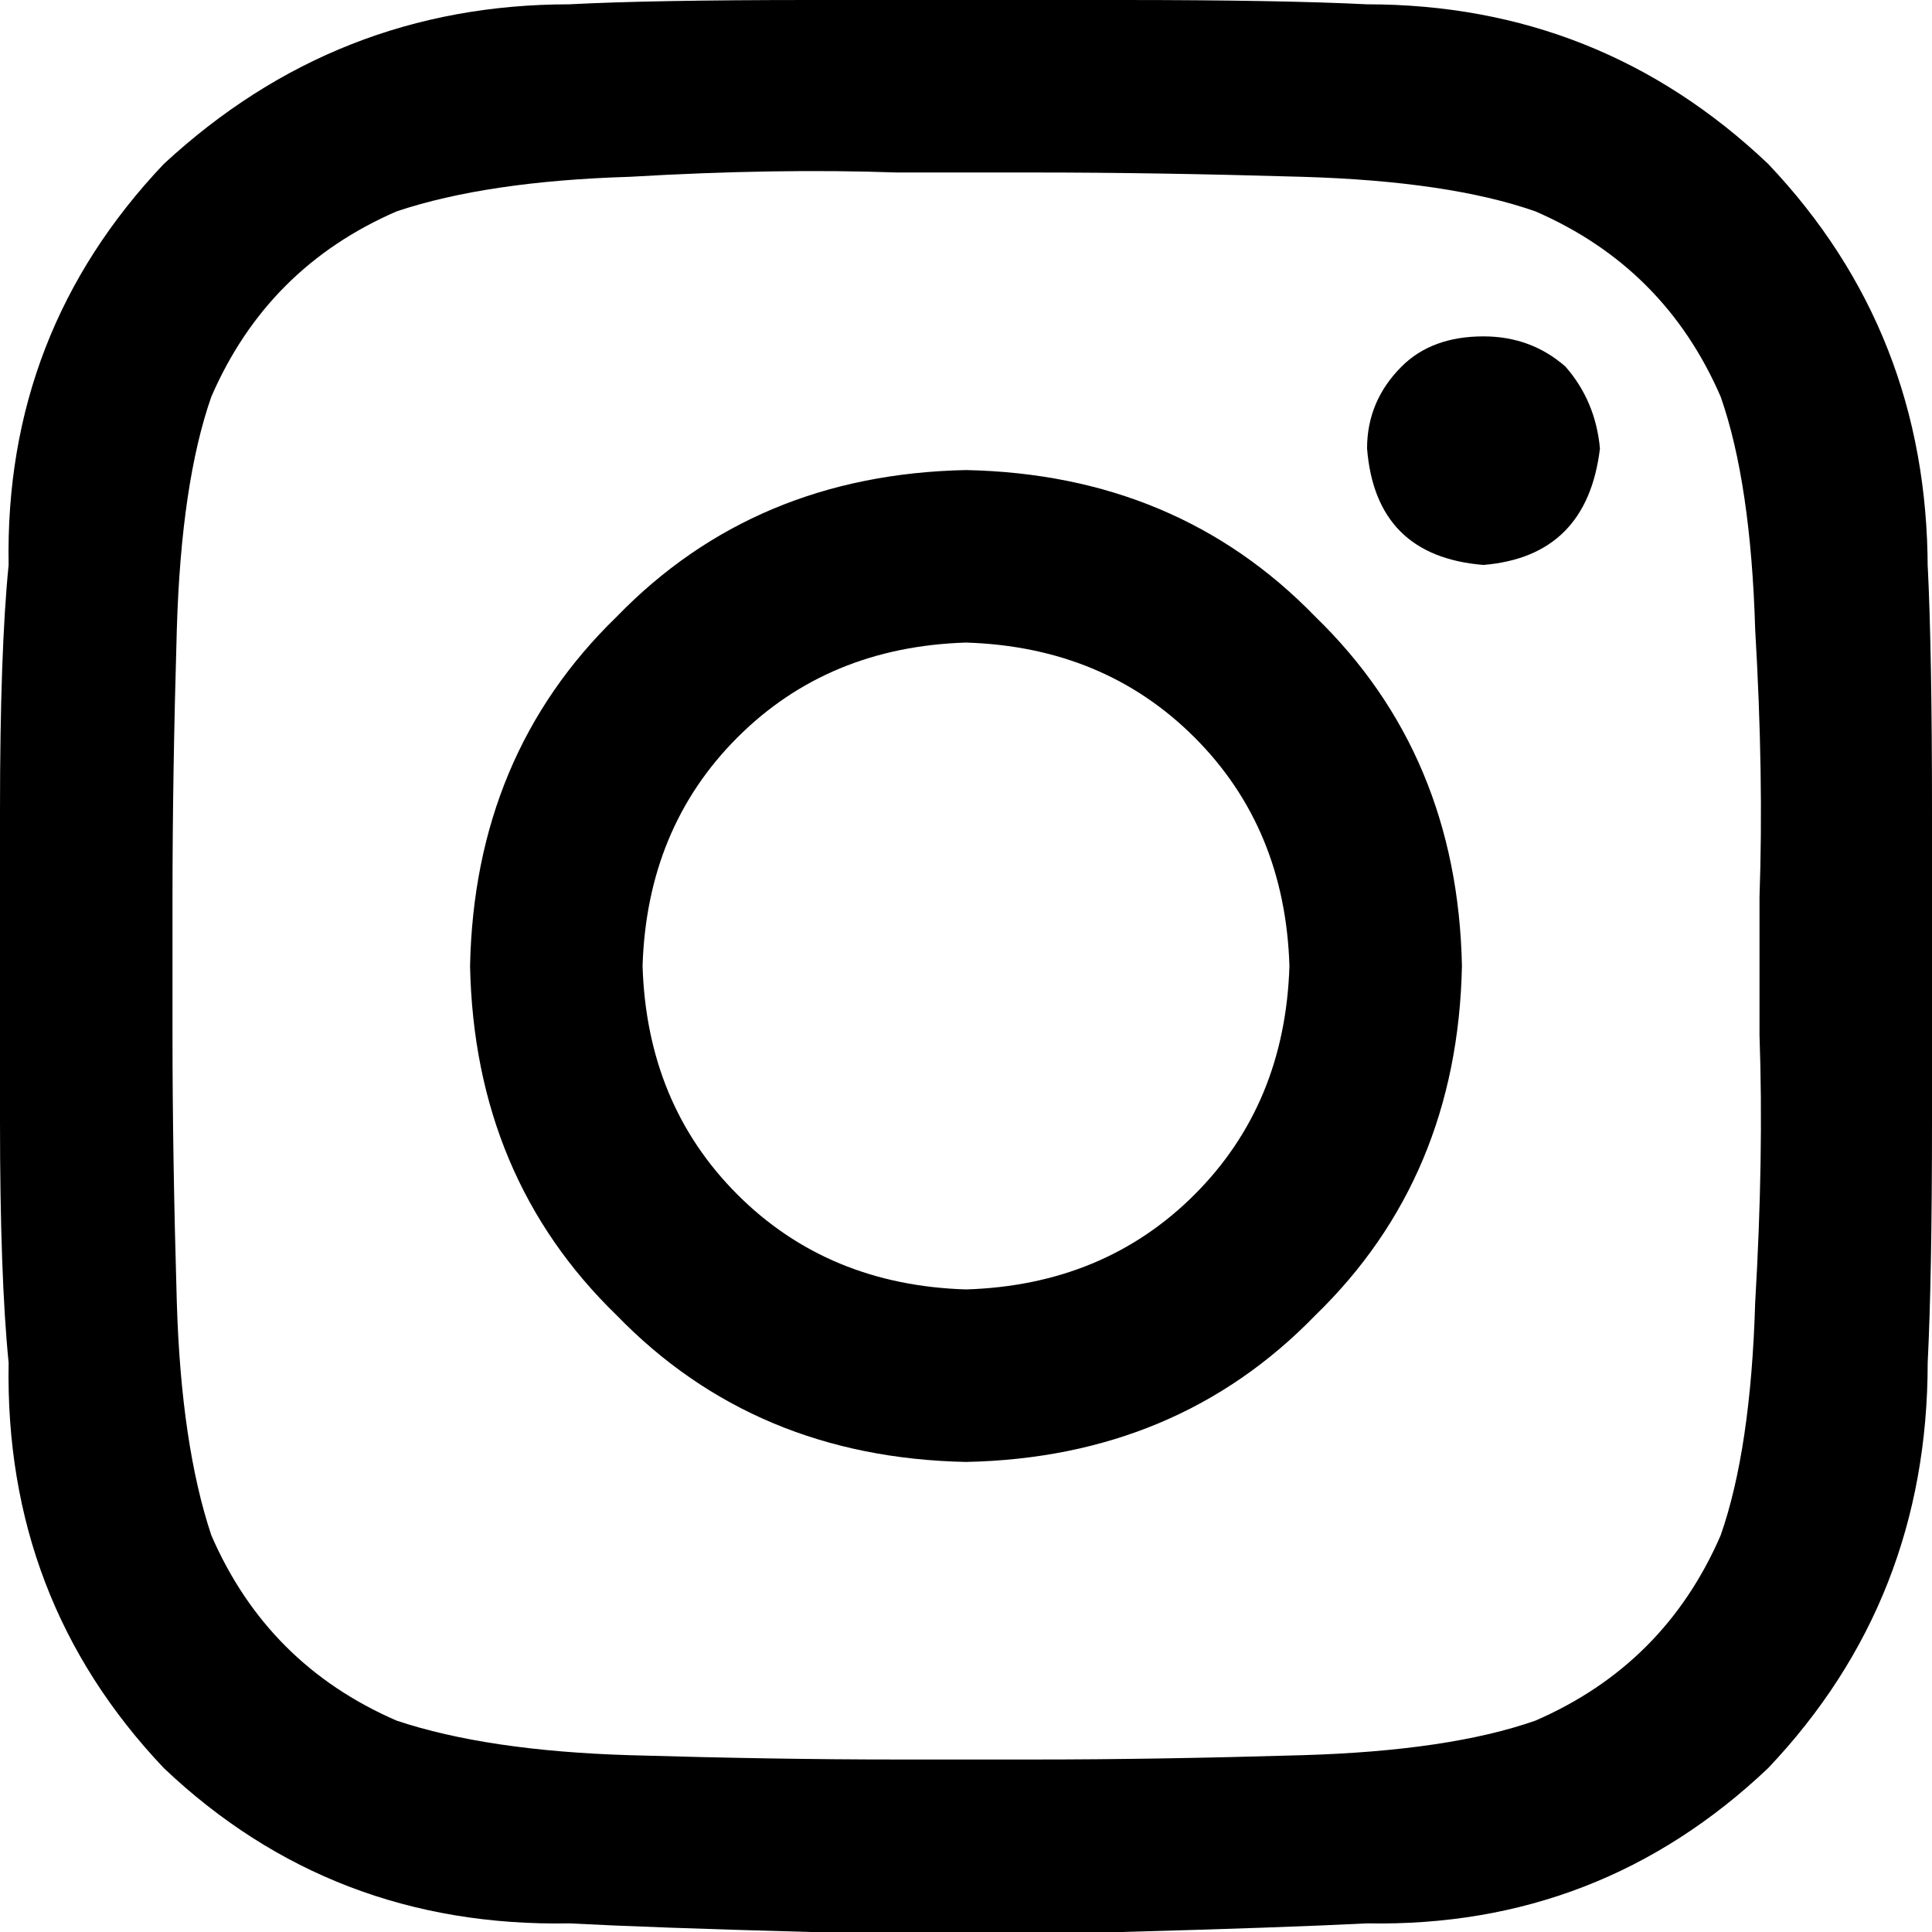
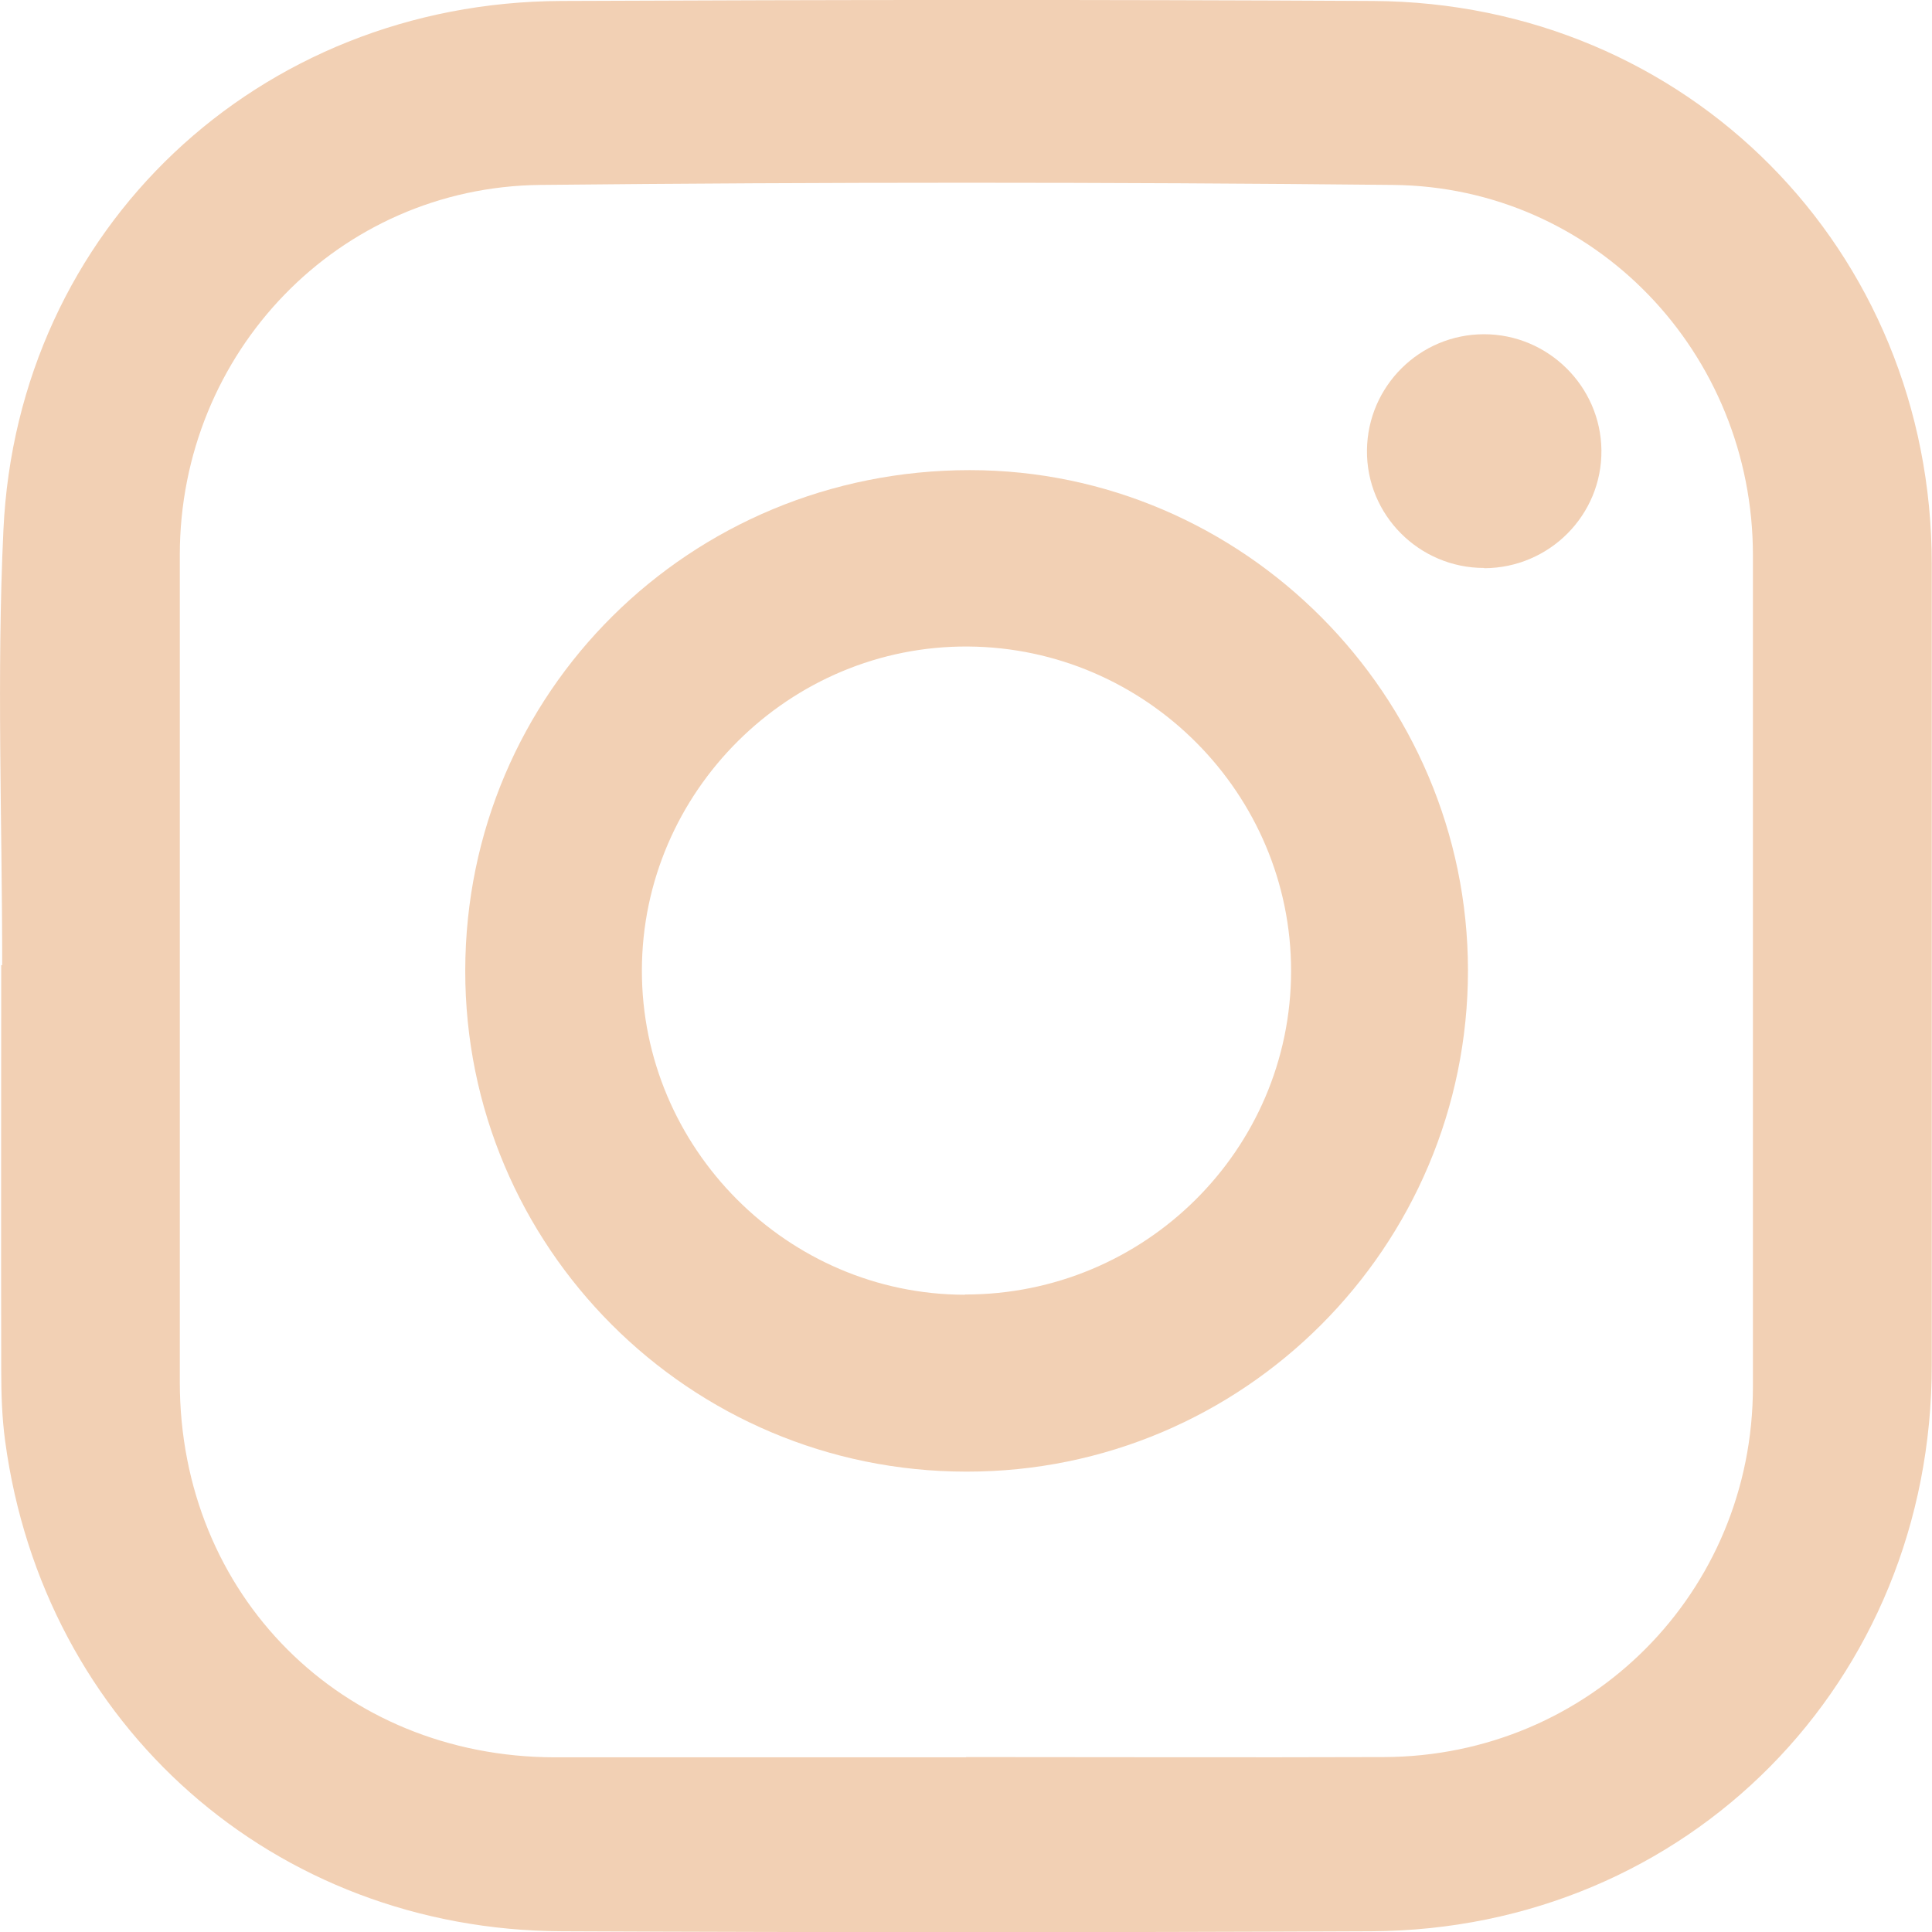
- <svg xmlns="http://www.w3.org/2000/svg" height="1em" fill="currentColor" viewBox="0 0 512 512">
-   <path d="M 256 124.571 Q 200 125.714 163.429 163.429 L 163.429 163.429 L 163.429 163.429 Q 125.714 200 124.571 256 Q 125.714 312 163.429 348.571 Q 200 386.286 256 387.429 Q 312 386.286 348.571 348.571 Q 386.286 312 387.429 256 Q 386.286 200 348.571 163.429 Q 312 125.714 256 124.571 L 256 124.571 Z M 256 341.714 Q 219.429 340.571 195.429 316.571 L 195.429 316.571 L 195.429 316.571 Q 171.429 292.571 170.286 256 Q 171.429 219.429 195.429 195.429 Q 219.429 171.429 256 170.286 Q 292.571 171.429 316.571 195.429 Q 340.571 219.429 341.714 256 Q 340.571 292.571 316.571 316.571 Q 292.571 340.571 256 341.714 L 256 341.714 Z M 424 118.857 Q 420.571 147.429 393.143 149.714 Q 364.571 147.429 362.286 118.857 Q 362.286 106.286 371.429 97.143 Q 379.429 89.143 393.143 89.143 Q 405.714 89.143 414.857 97.143 Q 422.857 106.286 424 118.857 L 424 118.857 Z M 510.857 150.857 Q 510.857 88 468.571 43.429 Q 424 1.143 362.286 1.143 Q 339.429 0 297.143 0 Q 256 0 214.857 0 Q 172.571 0 150.857 1.143 Q 89.143 1.143 43.429 43.429 Q 1.143 88 2.286 149.714 Q 0 172.571 0 214.857 Q 0 256 0 297.143 Q 0 338.286 2.286 361.143 Q 1.143 424 43.429 468.571 Q 88 510.857 150.857 509.714 Q 172.571 510.857 214.857 512 Q 256 512 297.143 512 Q 339.429 510.857 362.286 509.714 Q 424 510.857 468.571 468.571 Q 510.857 424 510.857 361.143 Q 512 338.286 512 297.143 Q 512 256 512 214.857 Q 512 172.571 510.857 149.714 L 510.857 150.857 Z M 456 406.857 Q 441.143 441.143 406.857 456 Q 384 464 345.143 465.143 Q 306.286 466.286 274.286 466.286 Q 264 466.286 256 466.286 Q 248 466.286 237.714 466.286 Q 205.714 466.286 166.857 465.143 Q 129.143 464 105.143 456 Q 70.857 441.143 56 406.857 Q 48 382.857 46.857 345.143 Q 45.714 306.286 45.714 274.286 Q 45.714 264 45.714 256 Q 45.714 248 45.714 237.714 Q 45.714 205.714 46.857 166.857 Q 48 128 56 105.143 Q 70.857 70.857 105.143 56 Q 129.143 48 166.857 46.857 Q 205.714 44.571 237.714 45.714 Q 248 45.714 256 45.714 Q 264 45.714 274.286 45.714 Q 306.286 45.714 345.143 46.857 Q 384 48 406.857 56 Q 441.143 70.857 456 105.143 Q 464 128 465.143 166.857 Q 467.429 205.714 466.286 237.714 Q 466.286 248 466.286 256 Q 466.286 264 466.286 274.286 Q 467.429 306.286 465.143 345.143 Q 464 384 456 406.857 L 456 406.857 Z" />
+ <svg xmlns="http://www.w3.org/2000/svg" id="Ebene_2" data-name="Ebene 2" viewBox="0 0 79.18 79.19">
+   <defs>
+     <style>
+       .cls-1 {
+         fill: #f2d0b4;
+         stroke-width: 0px;
+       }
+     </style>
+   </defs>
+   <g id="Ebene_5" data-name="Ebene 5">
+     <g>
+       <path class="cls-1" d="M.09,39.56c0-5.94-.23-11.9.05-17.83C.71,9.37,10.59.09,23,.04c11.09-.05,22.18-.06,33.28,0,12.89.07,22.9,10.2,22.9,23.07,0,10.95,0,21.89,0,32.84.01,12.98-9.99,23.14-22.96,23.21-11.06.05-22.13.05-33.19,0-11.79-.05-21.25-8.42-22.82-20.1-.13-.96-.16-1.94-.16-2.91-.01-5.53,0-11.06,0-16.59.01,0,.03,0,.04,0ZM39.6,72.02c5.71,0,11.42.02,17.13,0,8.43-.03,15.12-6.75,15.12-15.18,0-11.36,0-22.72,0-34.08,0-8.29-6.48-15.1-14.75-15.18-11.65-.12-23.31-.12-34.96,0-8.28.09-14.77,6.88-14.77,15.17,0,11.3,0,22.6,0,33.9,0,8.73,6.64,15.37,15.37,15.38,5.62,0,11.24,0,16.86,0Z" />
+       <path class="cls-1" d="M39.61,60.32c-11.36,0-20.56-9.22-20.54-20.55.02-11.39,9.2-20.5,20.68-20.5,11.21,0,20.41,9.24,20.42,20.5,0,11.35-9.21,20.56-20.55,20.55ZM39.55,53.06c7.37.01,13.36-5.93,13.37-13.25.01-7.28-5.94-13.26-13.24-13.31-7.32-.05-13.36,5.95-13.37,13.27-.01,7.29,5.96,13.29,13.24,13.3Z" />
+       <path class="cls-1" d="M60.83,23.28c-2.66,0-4.83-2.17-4.8-4.83.03-2.63,2.17-4.75,4.8-4.75,2.62,0,4.78,2.13,4.81,4.75.03,2.66-2.13,4.83-4.8,4.84Z" />
+     </g>
+   </g>
</svg>
